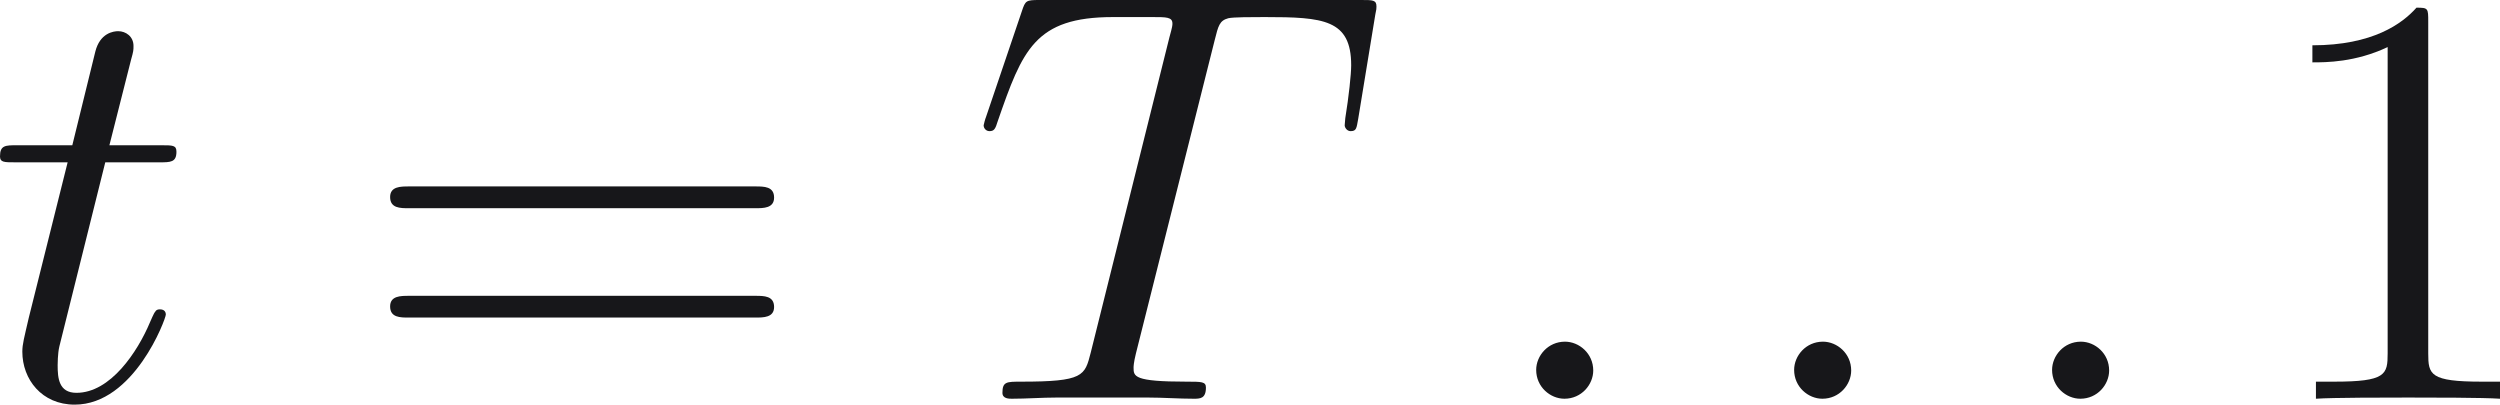
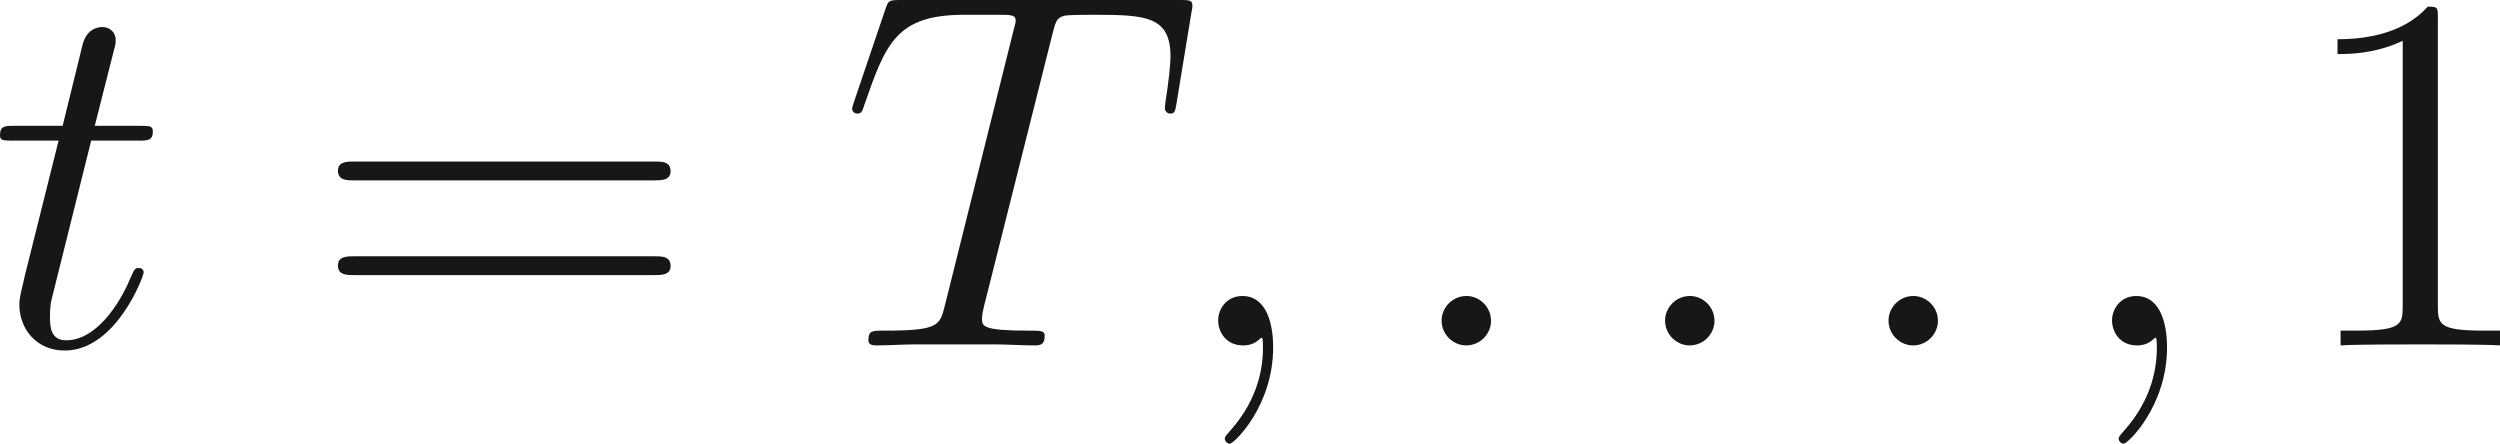
- <svg xmlns="http://www.w3.org/2000/svg" xmlns:xlink="http://www.w3.org/1999/xlink" version="1.1" width="50.824pt" height="8.225pt" viewBox=".263 -8.106 50.824 8.225" fill="#17171a">
+ <svg xmlns="http://www.w3.org/2000/svg" xmlns:xlink="http://www.w3.org/1999/xlink" version="1.1" width="58.669pt" height="10.413pt" viewBox=".263 -8.106 58.669 10.413" fill="#17171a">
  <defs>
    <path id="g8-58" d="M2.2-.574C2.2-.921 1.913-1.16 1.626-1.16C1.279-1.16 1.04-.873 1.04-.586C1.04-.239 1.327 0 1.614 0C1.961 0 2.2-.287 2.2-.574Z" />
+     <path id="g8-59" d="M2.331 .048C2.331-.646 2.104-1.16 1.614-1.16C1.231-1.16 1.04-.849 1.04-.586S1.219 0 1.626 0C1.781 0 1.913-.048 2.02-.155C2.044-.179 2.056-.179 2.068-.179C2.092-.179 2.092-.012 2.092 .048C2.092 .442 2.02 1.219 1.327 1.997C1.196 2.14 1.196 2.164 1.196 2.188C1.196 2.248 1.255 2.307 1.315 2.307C1.411 2.307 2.331 1.423 2.331 .048Z" />
    <path id="g8-84" d="M4.985-7.293C5.057-7.58 5.081-7.687 5.26-7.735C5.356-7.759 5.75-7.759 6.001-7.759C7.197-7.759 7.759-7.711 7.759-6.779C7.759-6.599 7.711-6.145 7.639-5.703L7.627-5.559C7.627-5.511 7.675-5.44 7.747-5.44C7.867-5.44 7.867-5.499 7.902-5.691L8.249-7.807C8.273-7.914 8.273-7.938 8.273-7.974C8.273-8.106 8.201-8.106 7.962-8.106H1.423C1.148-8.106 1.136-8.094 1.064-7.878L.335-5.727C.323-5.703 .287-5.571 .287-5.559C.287-5.499 .335-5.44 .406-5.44C.502-5.44 .526-5.487 .574-5.643C1.076-7.089 1.327-7.759 2.917-7.759H3.718C4.005-7.759 4.125-7.759 4.125-7.627C4.125-7.592 4.125-7.568 4.065-7.352L2.463-.933C2.343-.466 2.319-.347 1.052-.347C.753-.347 .669-.347 .669-.12C.669 0 .801 0 .861 0C1.16 0 1.47-.024 1.769-.024H3.634C3.933-.024 4.256 0 4.555 0C4.686 0 4.806 0 4.806-.227C4.806-.347 4.722-.347 4.411-.347C3.335-.347 3.335-.454 3.335-.634C3.335-.646 3.335-.729 3.383-.921L4.985-7.293Z" />
    <path id="g8-116" d="M2.403-4.806H3.503C3.73-4.806 3.85-4.806 3.85-5.021C3.85-5.153 3.778-5.153 3.539-5.153H2.487L2.929-6.898C2.977-7.066 2.977-7.089 2.977-7.173C2.977-7.364 2.821-7.472 2.666-7.472C2.57-7.472 2.295-7.436 2.2-7.054L1.733-5.153H.61C.371-5.153 .263-5.153 .263-4.926C.263-4.806 .347-4.806 .574-4.806H1.638L.849-1.65C.753-1.231 .717-1.112 .717-.956C.717-.395 1.112 .12 1.781 .12C2.989 .12 3.634-1.626 3.634-1.71C3.634-1.781 3.587-1.817 3.515-1.817C3.491-1.817 3.443-1.817 3.419-1.769C3.407-1.757 3.395-1.745 3.312-1.554C3.061-.956 2.511-.12 1.817-.12C1.459-.12 1.435-.418 1.435-.681C1.435-.693 1.435-.921 1.47-1.064L2.403-4.806Z" />
    <path id="g11-49" d="M3.443-7.663C3.443-7.938 3.443-7.95 3.204-7.95C2.917-7.627 2.319-7.185 1.088-7.185V-6.838C1.363-6.838 1.961-6.838 2.618-7.149V-.921C2.618-.49 2.582-.347 1.53-.347H1.16V0C1.482-.024 2.642-.024 3.037-.024S4.579-.024 4.902 0V-.347H4.531C3.479-.347 3.443-.49 3.443-.921V-7.663Z" />
    <path id="g11-61" d="M8.07-3.873C8.237-3.873 8.452-3.873 8.452-4.089C8.452-4.316 8.249-4.316 8.07-4.316H1.028C.861-4.316 .646-4.316 .646-4.101C.646-3.873 .849-3.873 1.028-3.873H8.07ZM8.07-1.65C8.237-1.65 8.452-1.65 8.452-1.865C8.452-2.092 8.249-2.092 8.07-2.092H1.028C.861-2.092 .646-2.092 .646-1.877C.646-1.65 .849-1.65 1.028-1.65H8.07Z" />
  </defs>
  <g id="page1">
    <use x="0" y="0" xlink:href="#g8-116" />
    <use x="7.548" y="0" xlink:href="#g11-61" />
    <use x="19.973" y="0" xlink:href="#g8-84" />
-     <use x="30.453" y="0" xlink:href="#g8-58" />
-     <use x="35.697" y="0" xlink:href="#g8-58" />
-     <use x="40.941" y="0" xlink:href="#g8-58" />
-     <use x="46.185" y="0" xlink:href="#g11-49" />
+     <use x="27.81" y="0" xlink:href="#g8-59" />
+     <use x="33.054" y="0" xlink:href="#g8-58" />
+     <use x="38.298" y="0" xlink:href="#g8-58" />
+     <use x="43.542" y="0" xlink:href="#g8-58" />
+     <use x="48.787" y="0" xlink:href="#g8-59" />
+     <use x="54.031" y="0" xlink:href="#g11-49" />
  </g>
</svg>
